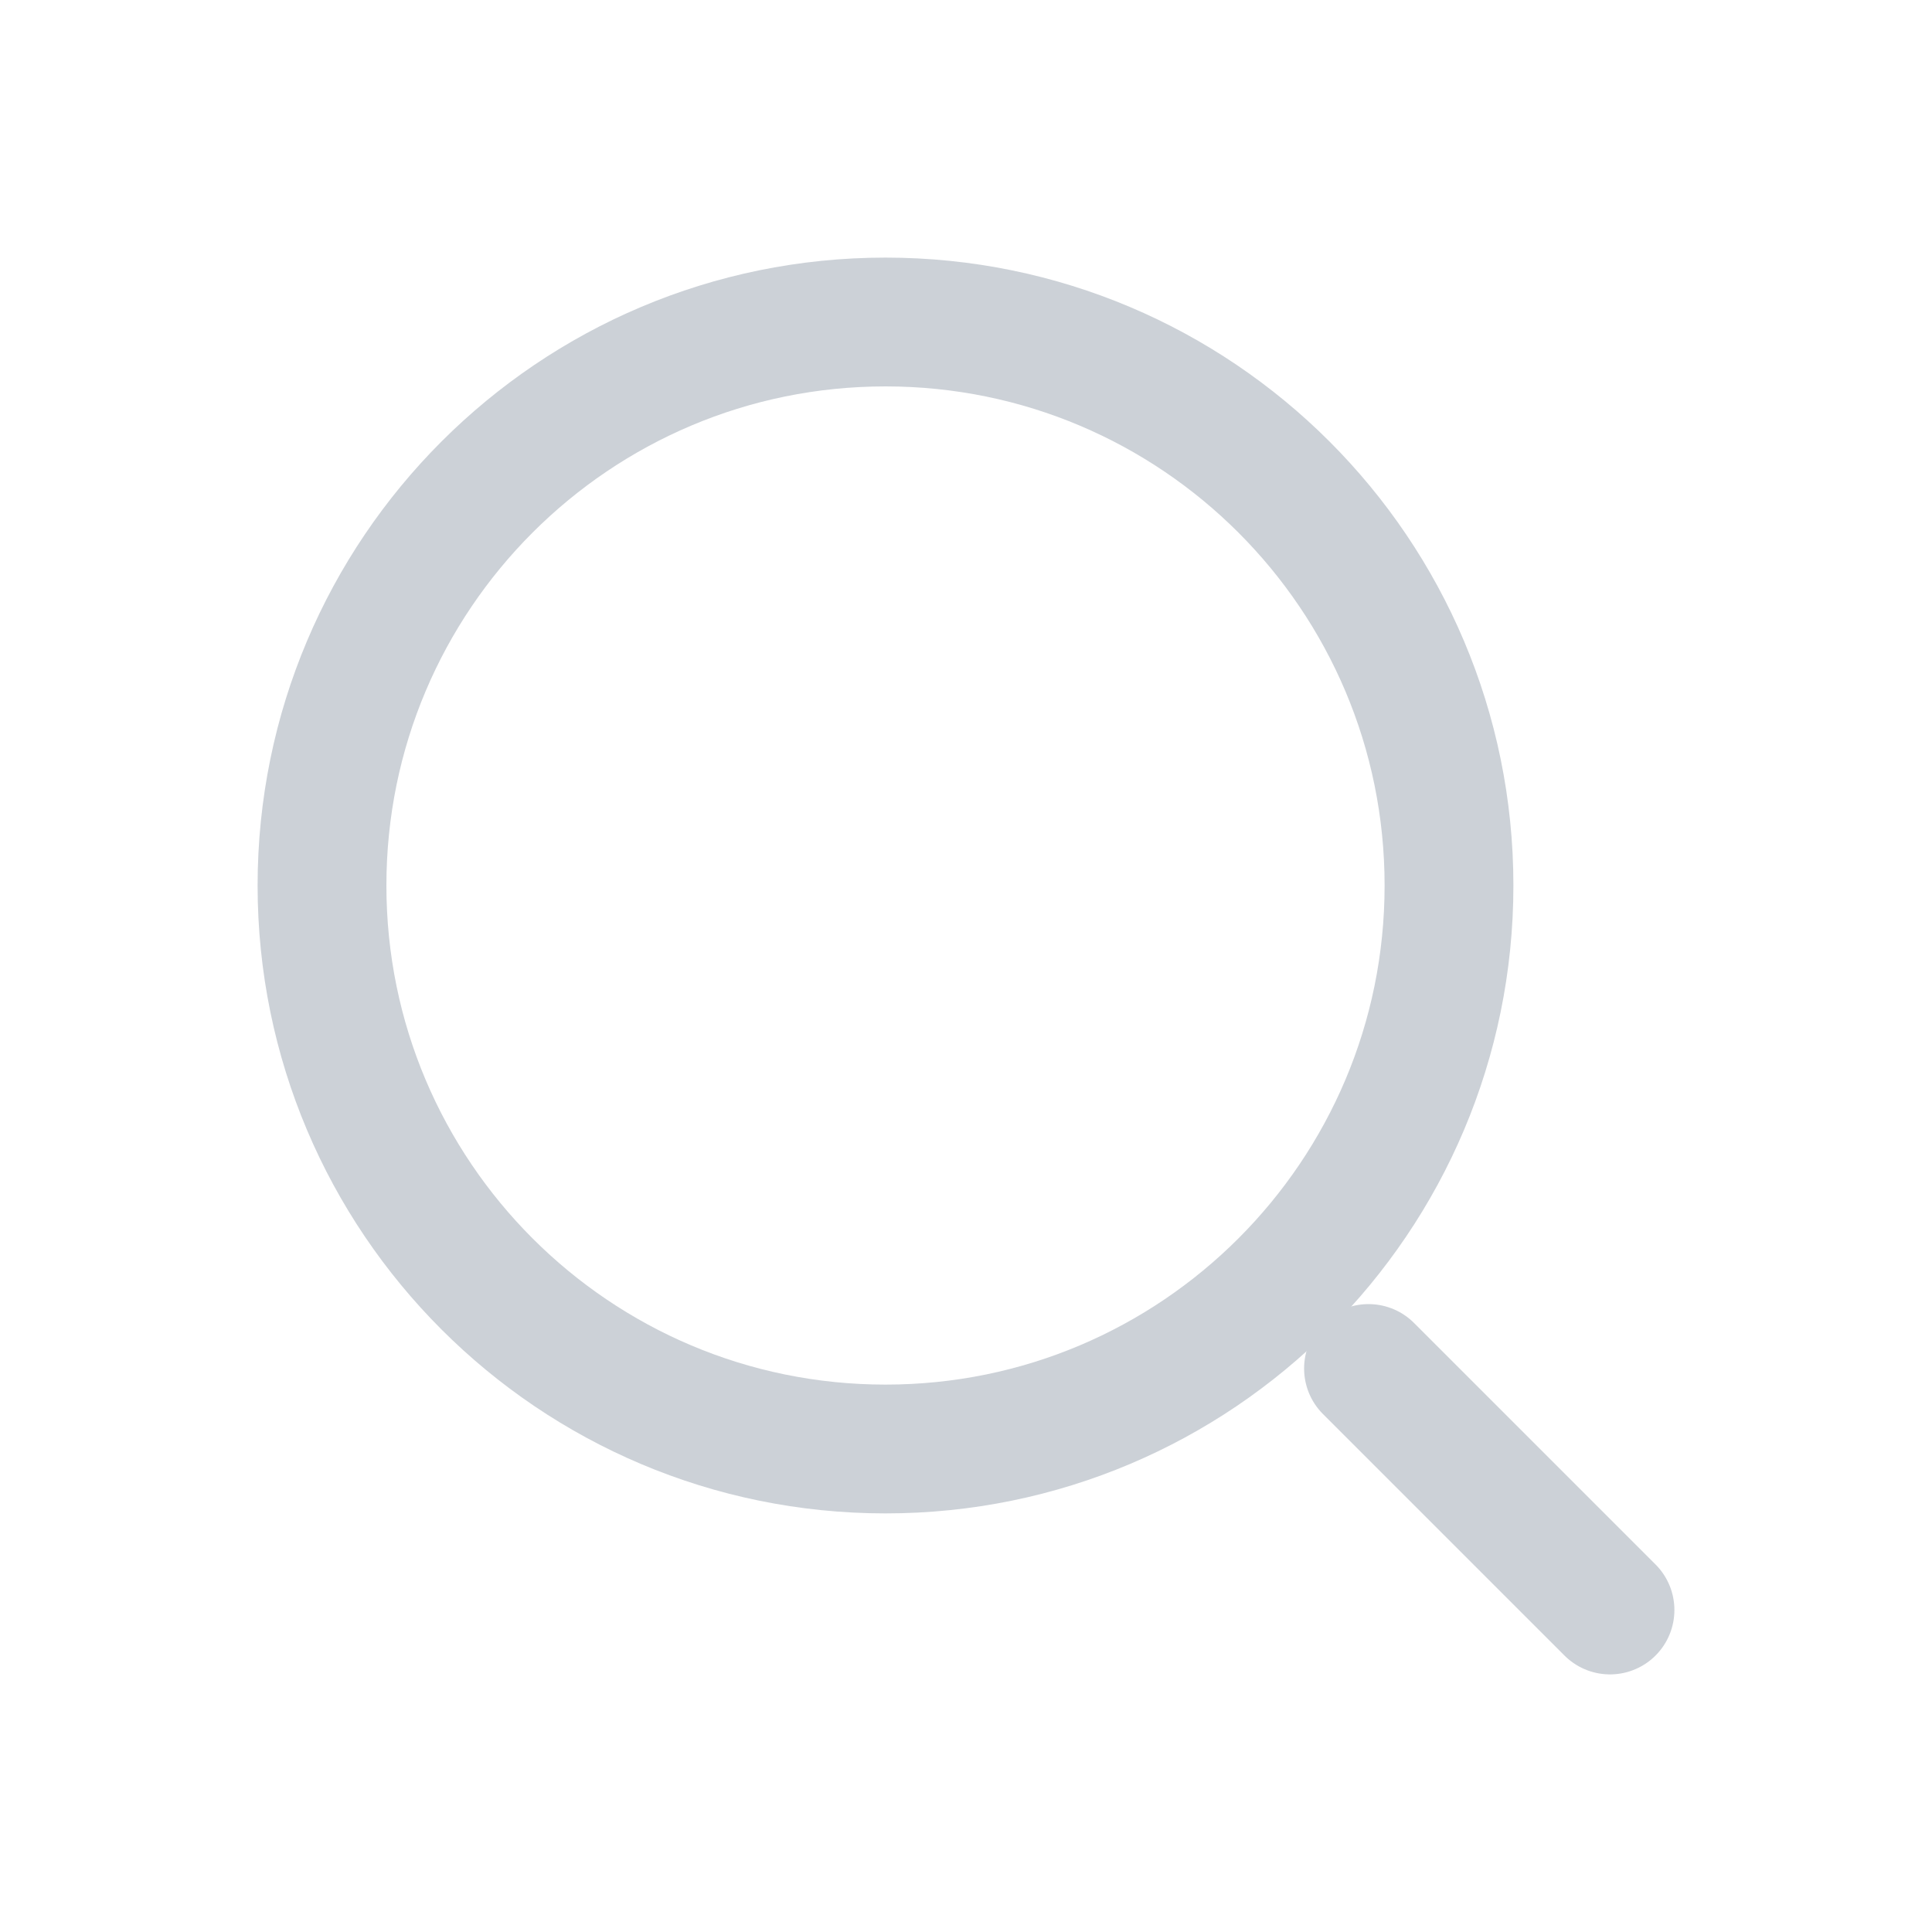
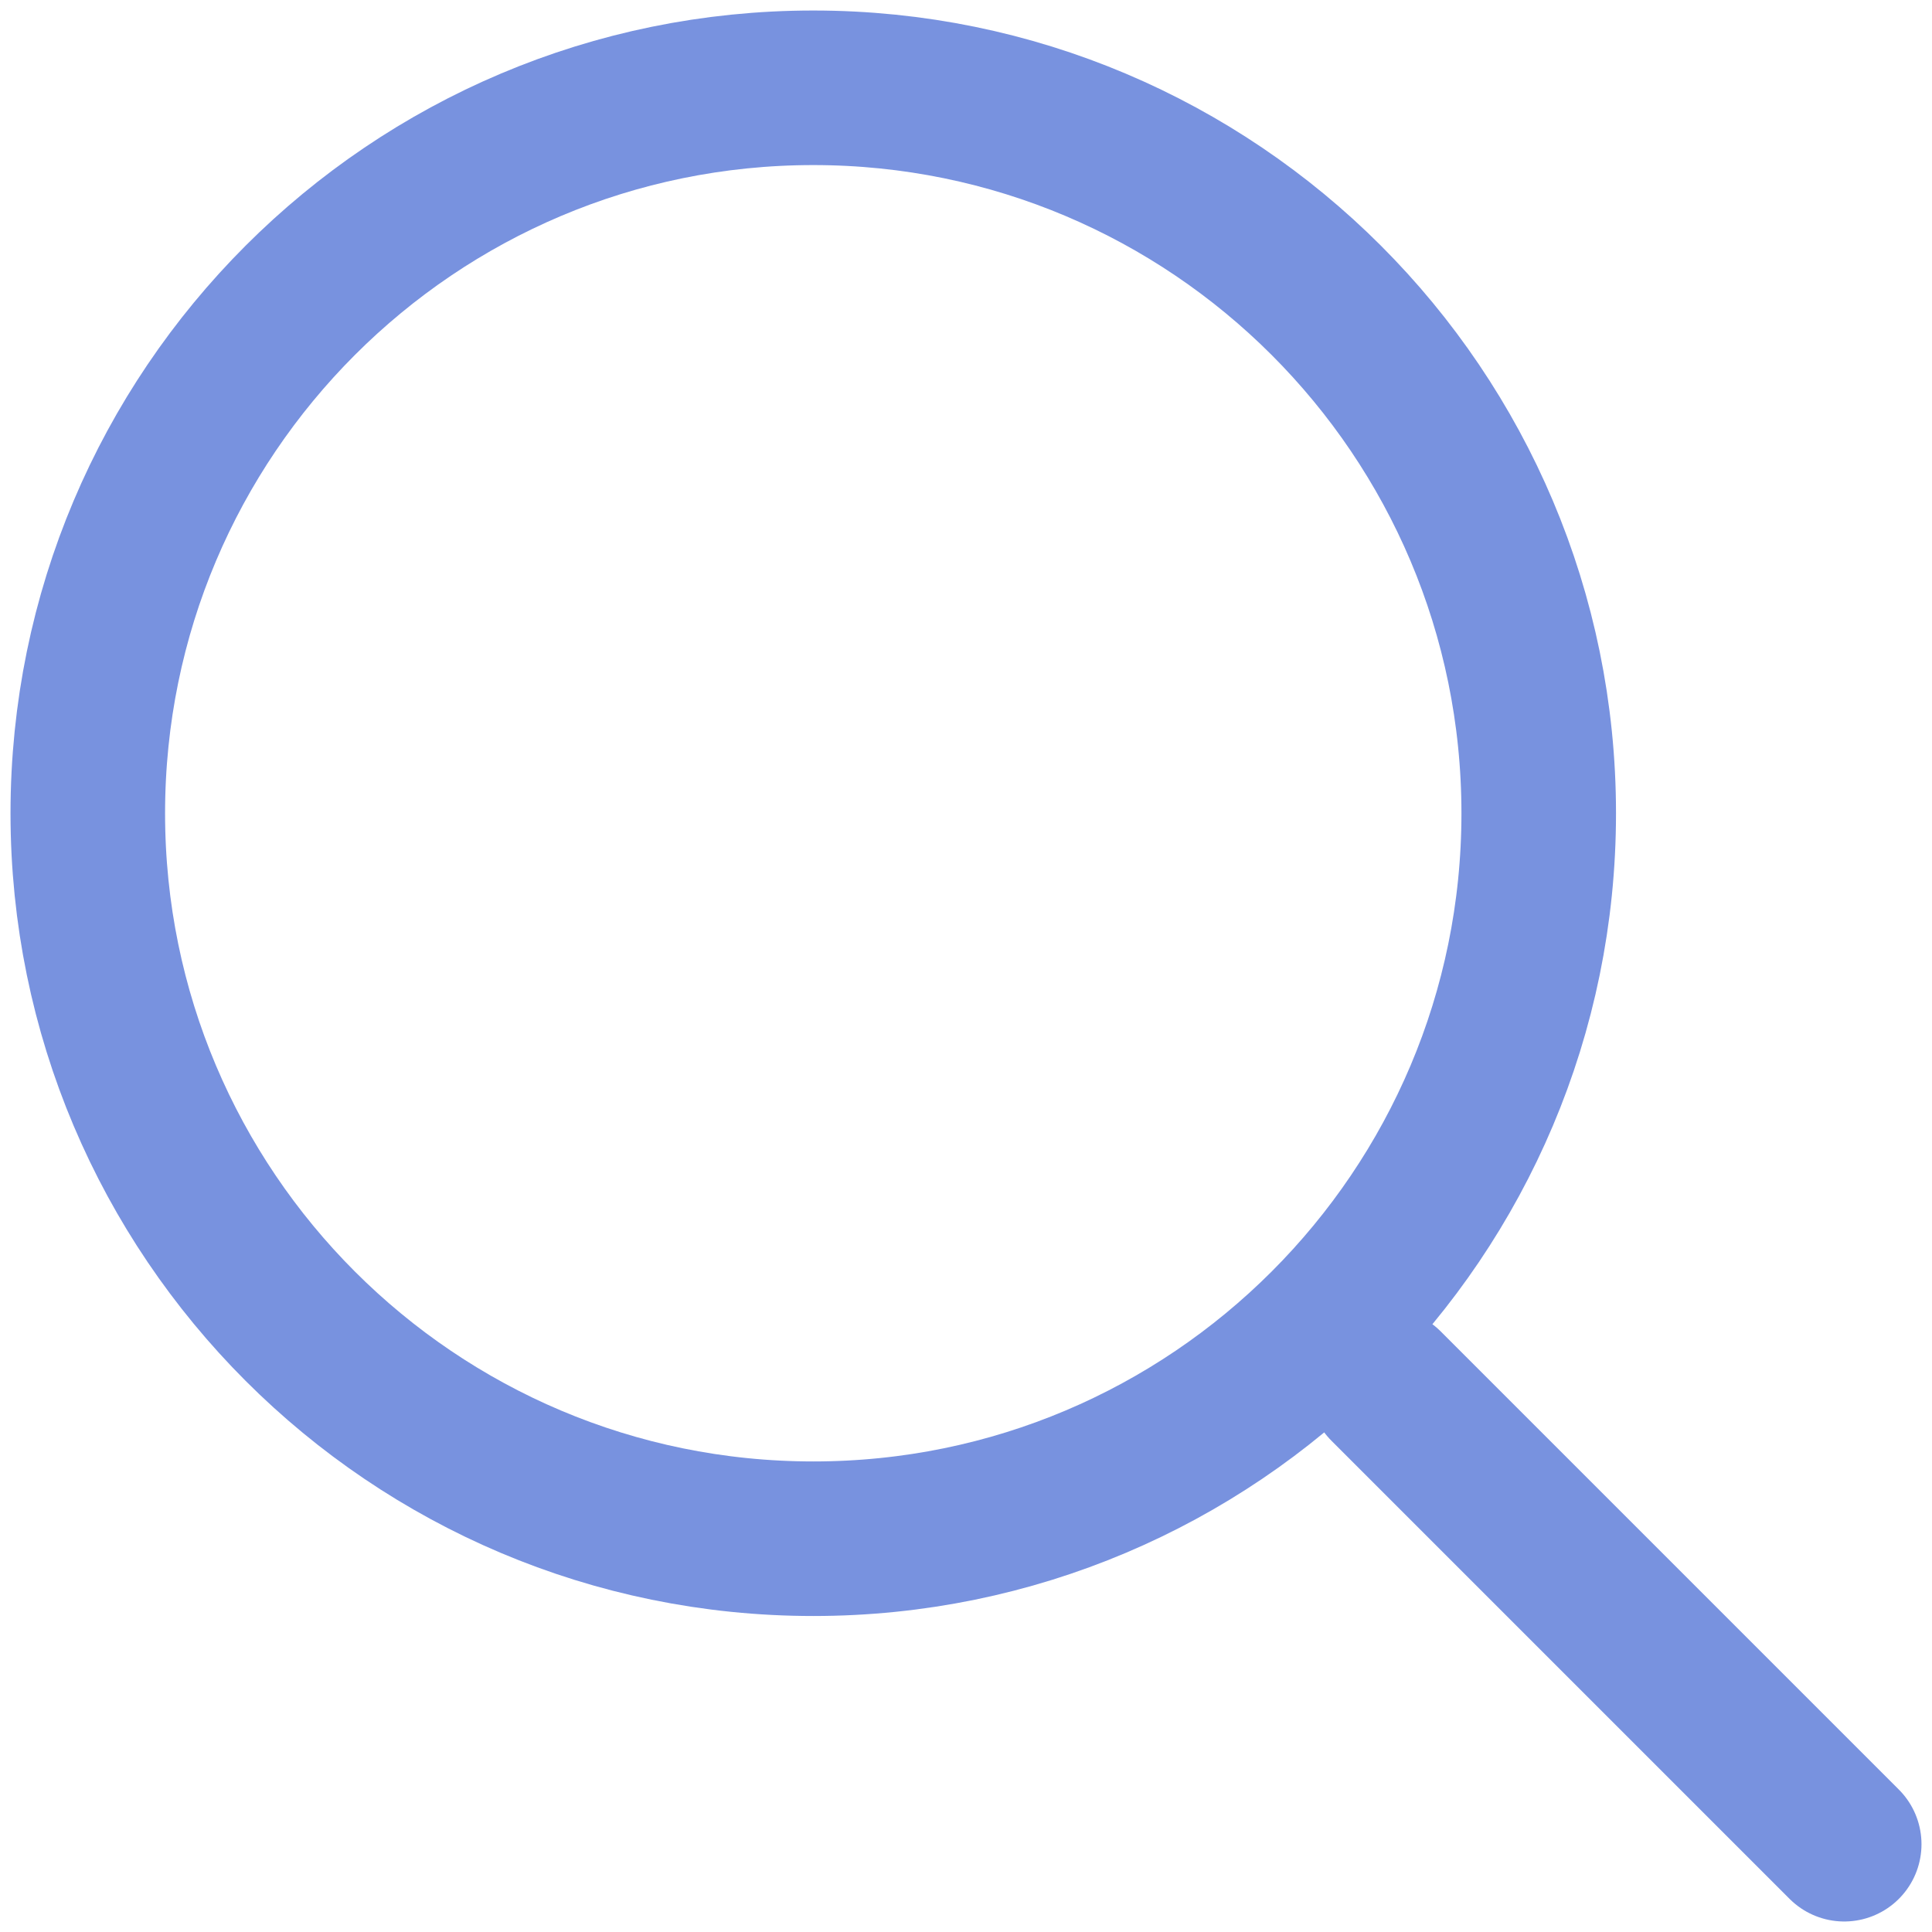
- <svg xmlns="http://www.w3.org/2000/svg" width="30" height="30" viewBox="0 0 30 30" fill="none">
-   <circle cx="13.75" cy="13.75" r="8.75" stroke="#CCD1D7" stroke-width="2" />
-   <path d="M25 25L21.25 21.25" stroke="#CCD1D7" stroke-width="2" stroke-linecap="round" />
+ <svg xmlns="http://www.w3.org/2000/svg" width="25" height="25" viewBox="0 0 25 25" fill="none">
+   <path d="M17.935 17.935L23.864 23.864" stroke="#7892DF" stroke-width="2" stroke-linecap="round" stroke-linejoin="round" />
+   <path d="M10.524 19.911C15.708 19.911 19.911 15.708 19.911 10.524C19.911 5.339 15.708 1.136 10.524 1.136C5.339 1.136 1.136 5.339 1.136 10.524C1.136 15.708 5.339 19.911 10.524 19.911Z" stroke="#7892DF" stroke-width="2" stroke-linecap="round" stroke-linejoin="round" />
</svg>
